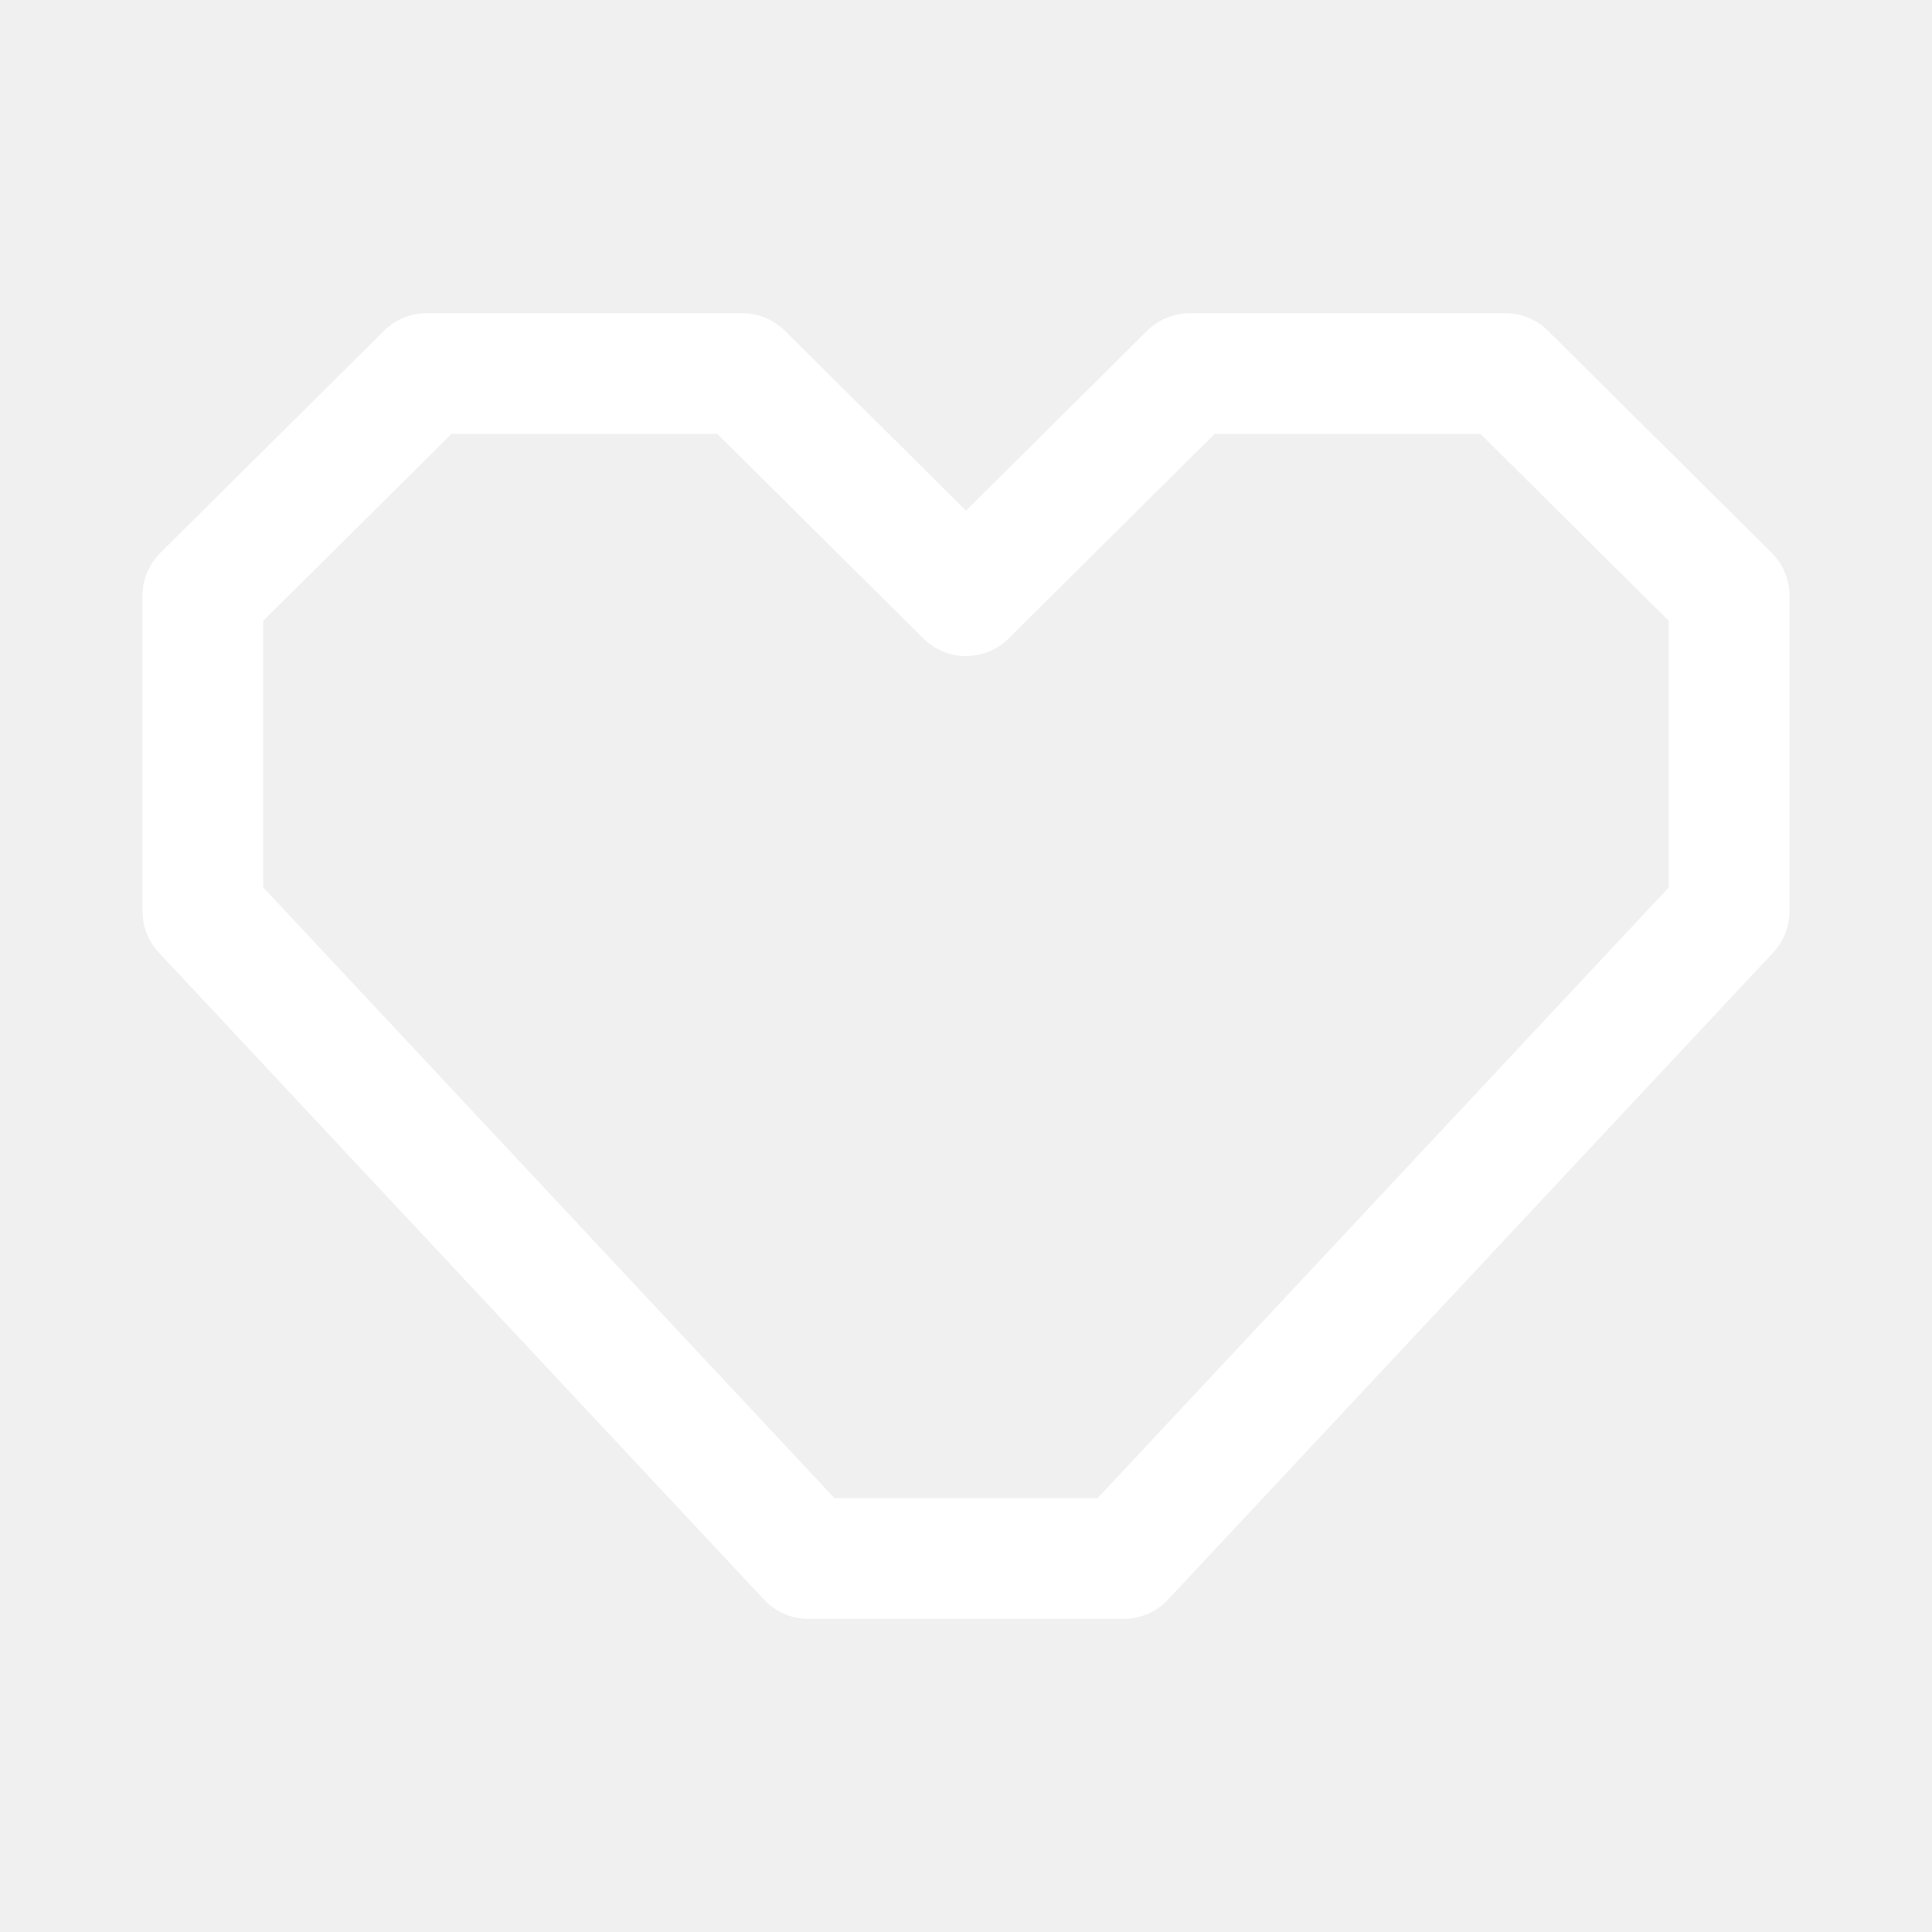
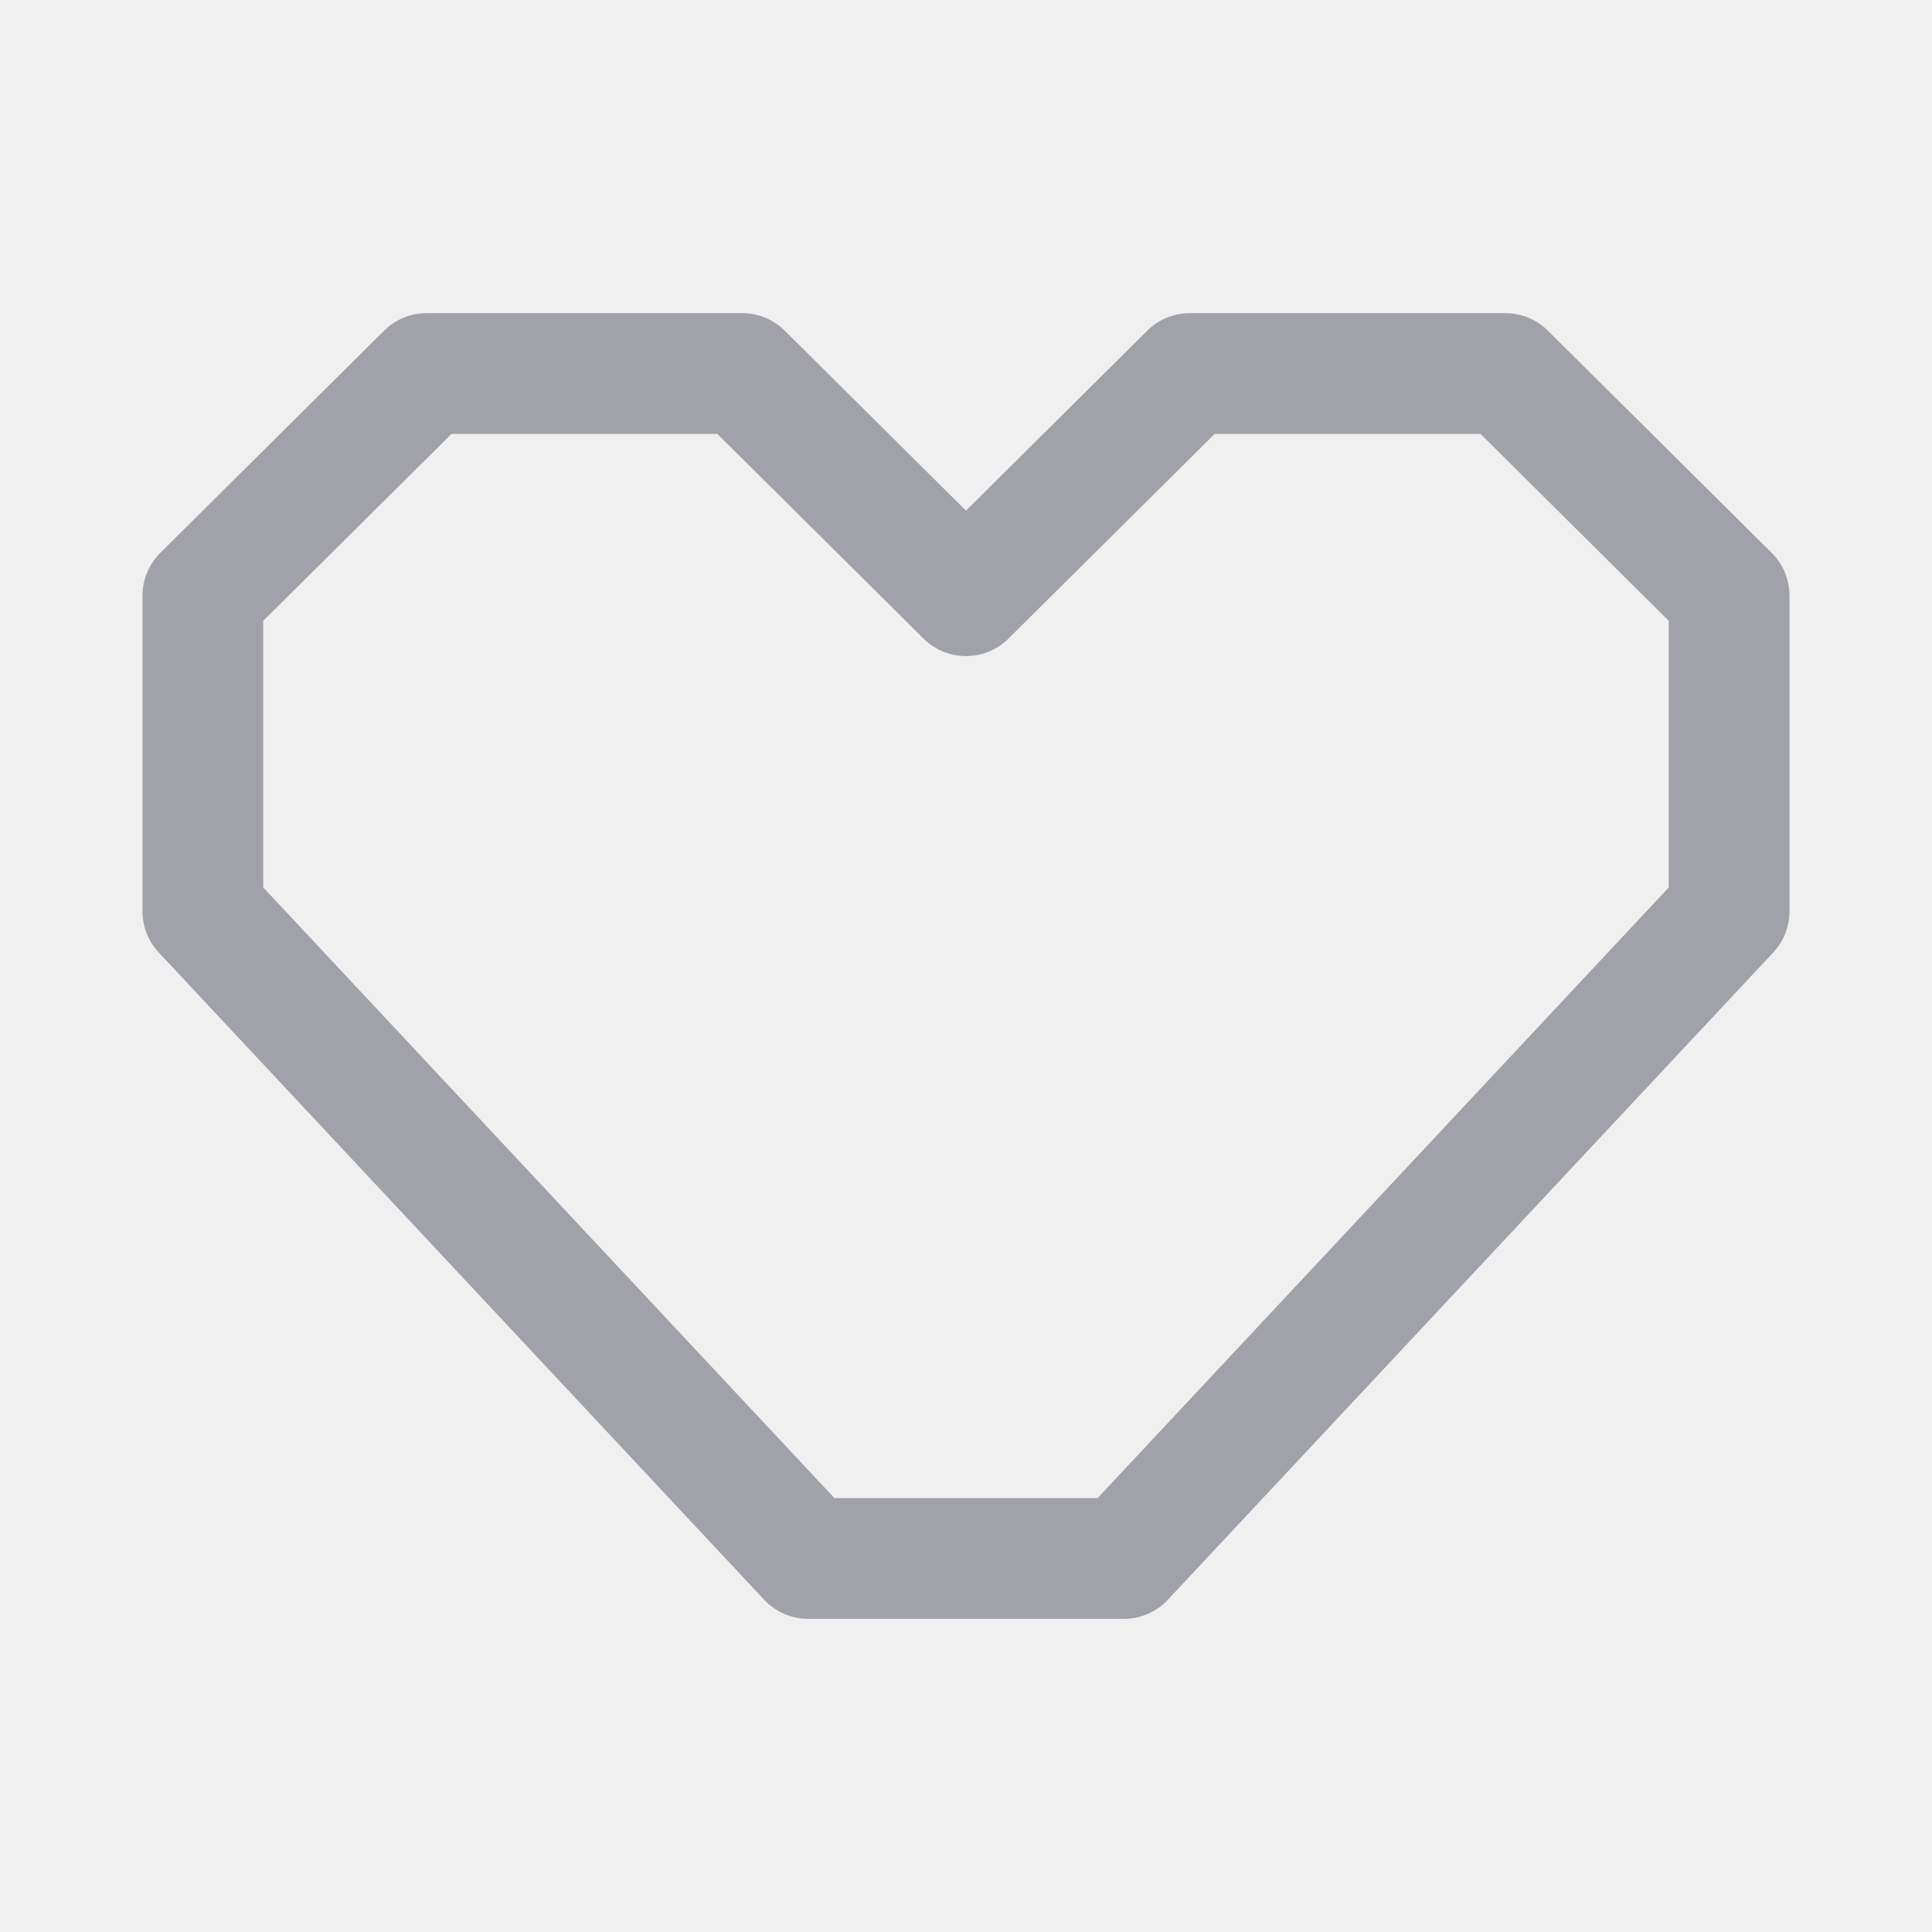
<svg xmlns="http://www.w3.org/2000/svg" id="Layer_1" version="1.1" viewBox="0 0 24 24">
  <defs>
    <style>
      .st0 {
        fill: none;
-         stroke: #fff;
+         stroke: #a1a1aa;
        stroke-linecap: round;
        stroke-linejoin: round;
        stroke-width: 1.5px;
      }
    </style>
  </defs>
  <polygon class="st0" points="21.48 7.4 21.48 11.32 13.96 19.36 10.04 19.36 2.52 11.32 2.52 7.4 5.3 4.64 9.22 4.64 12 7.4 14.78 4.64 18.7 4.64 21.48 7.4" />
</svg>
